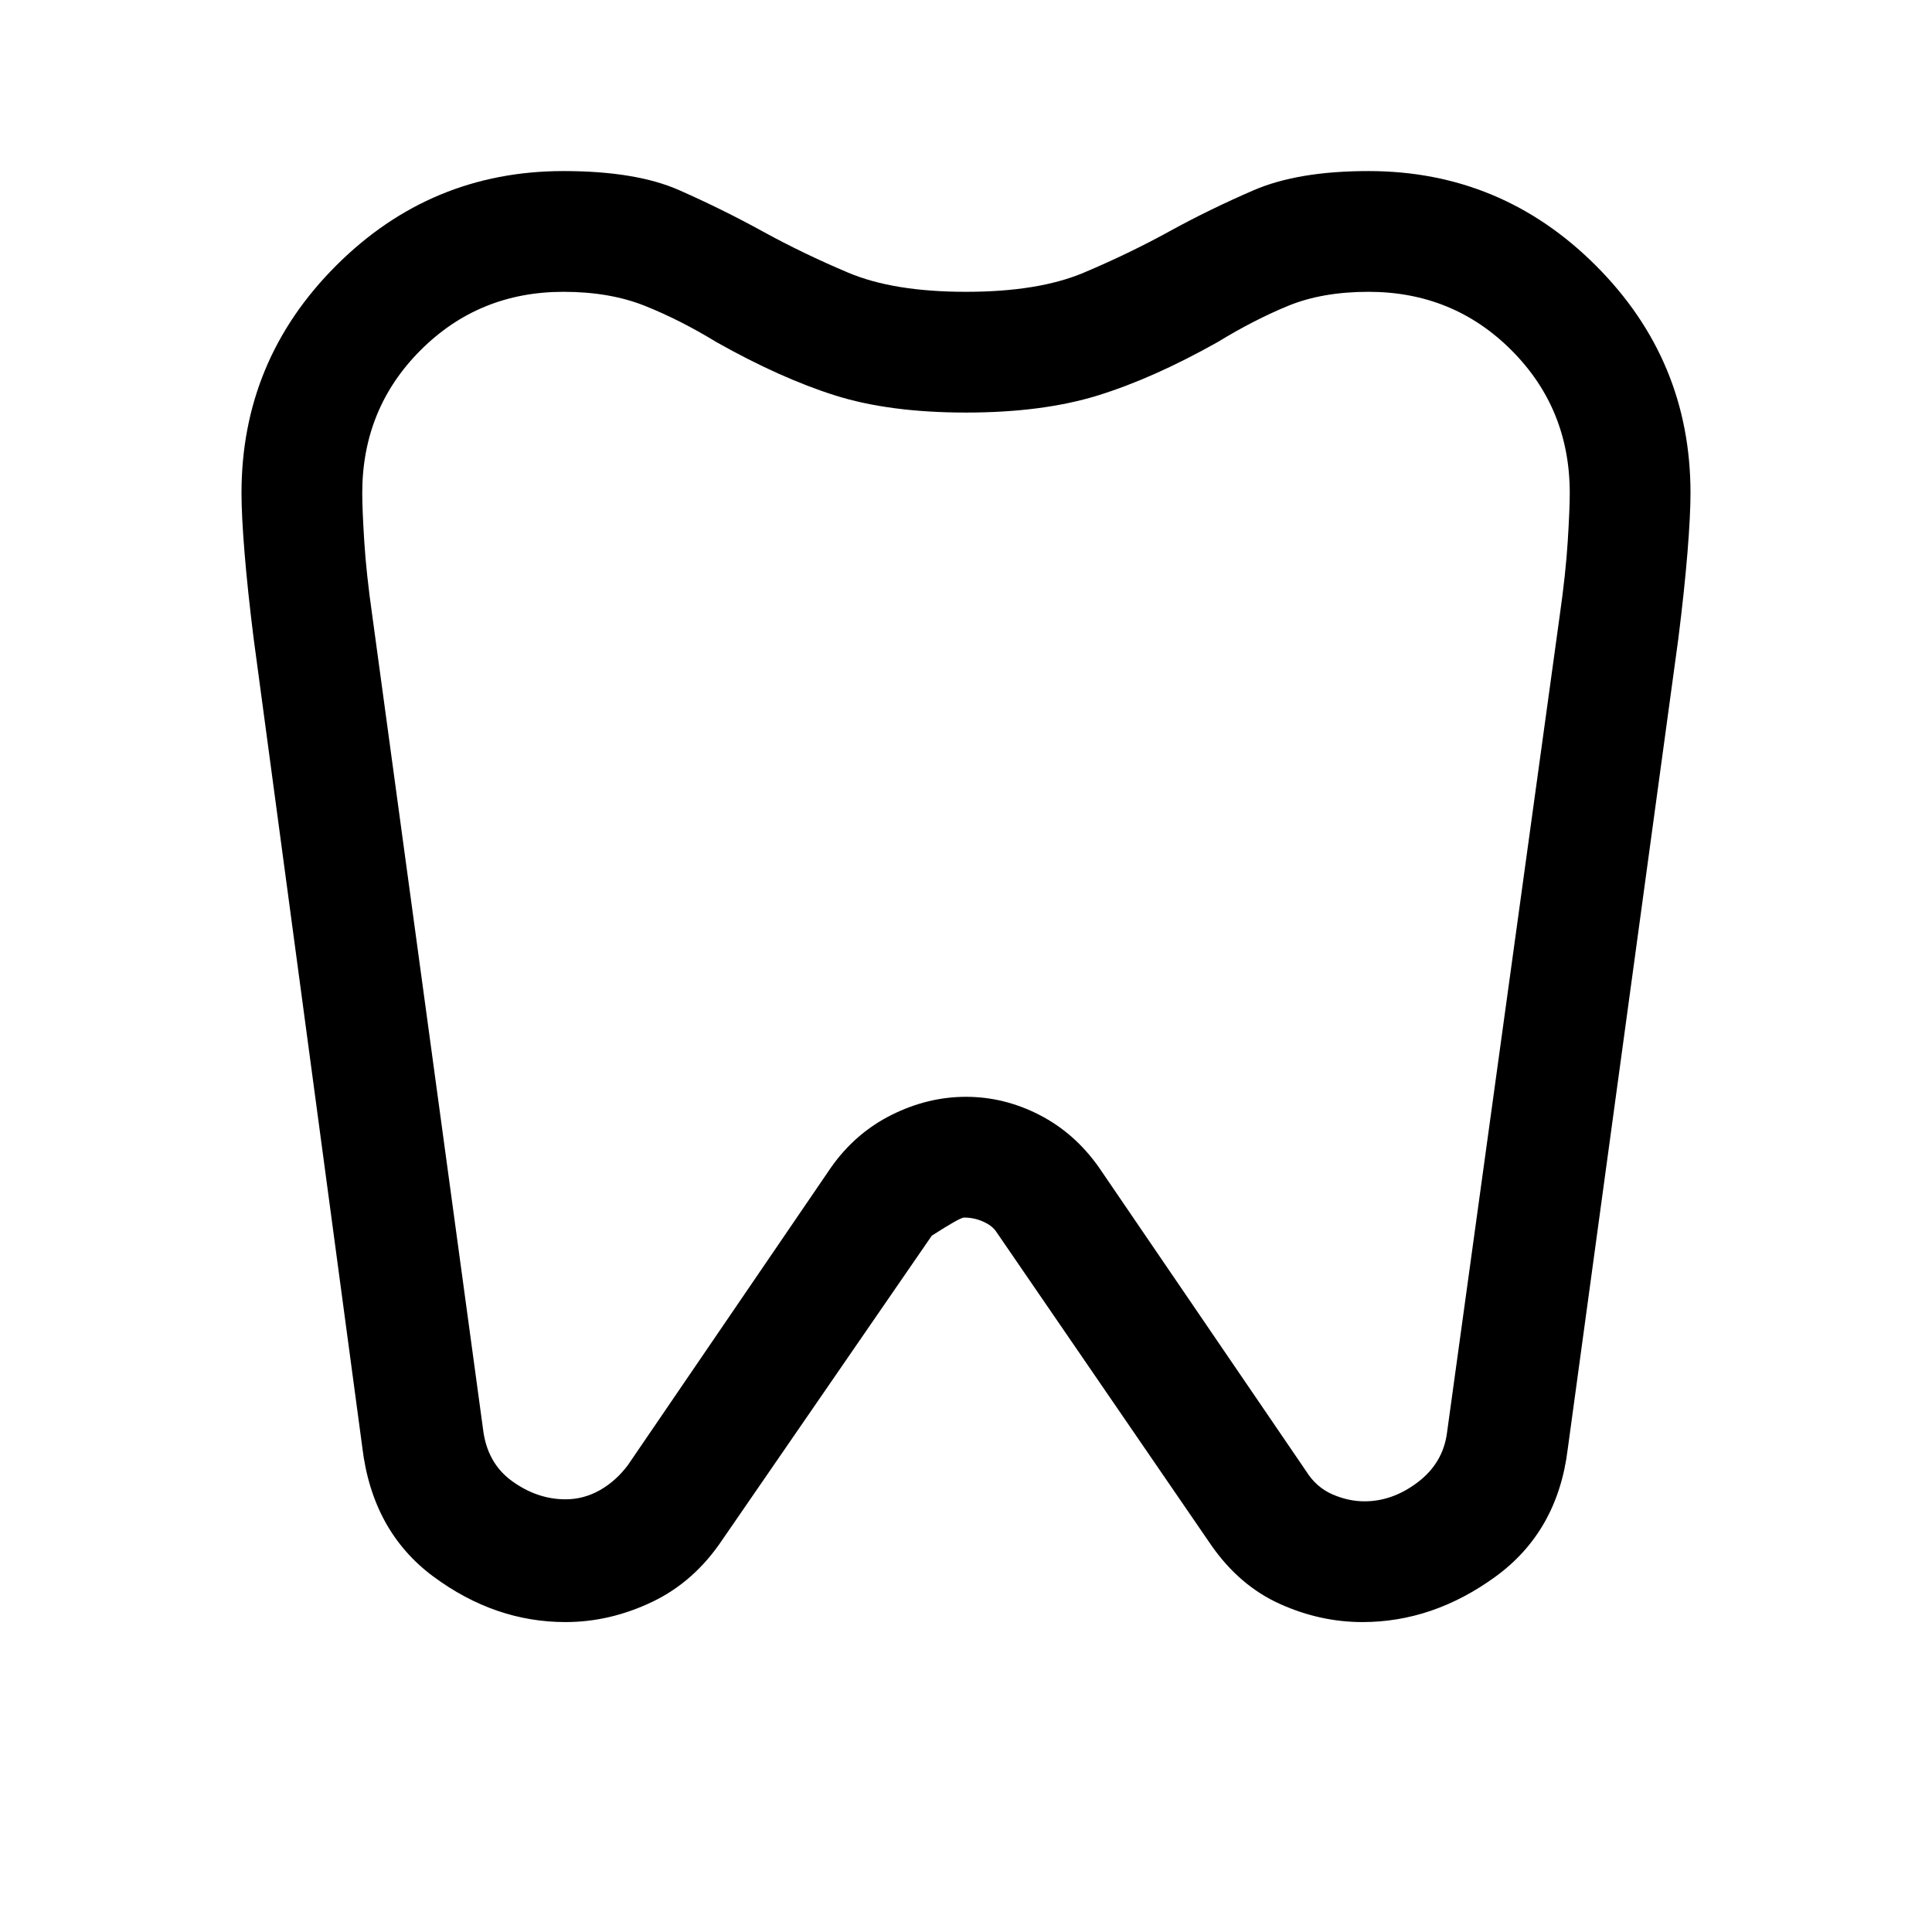
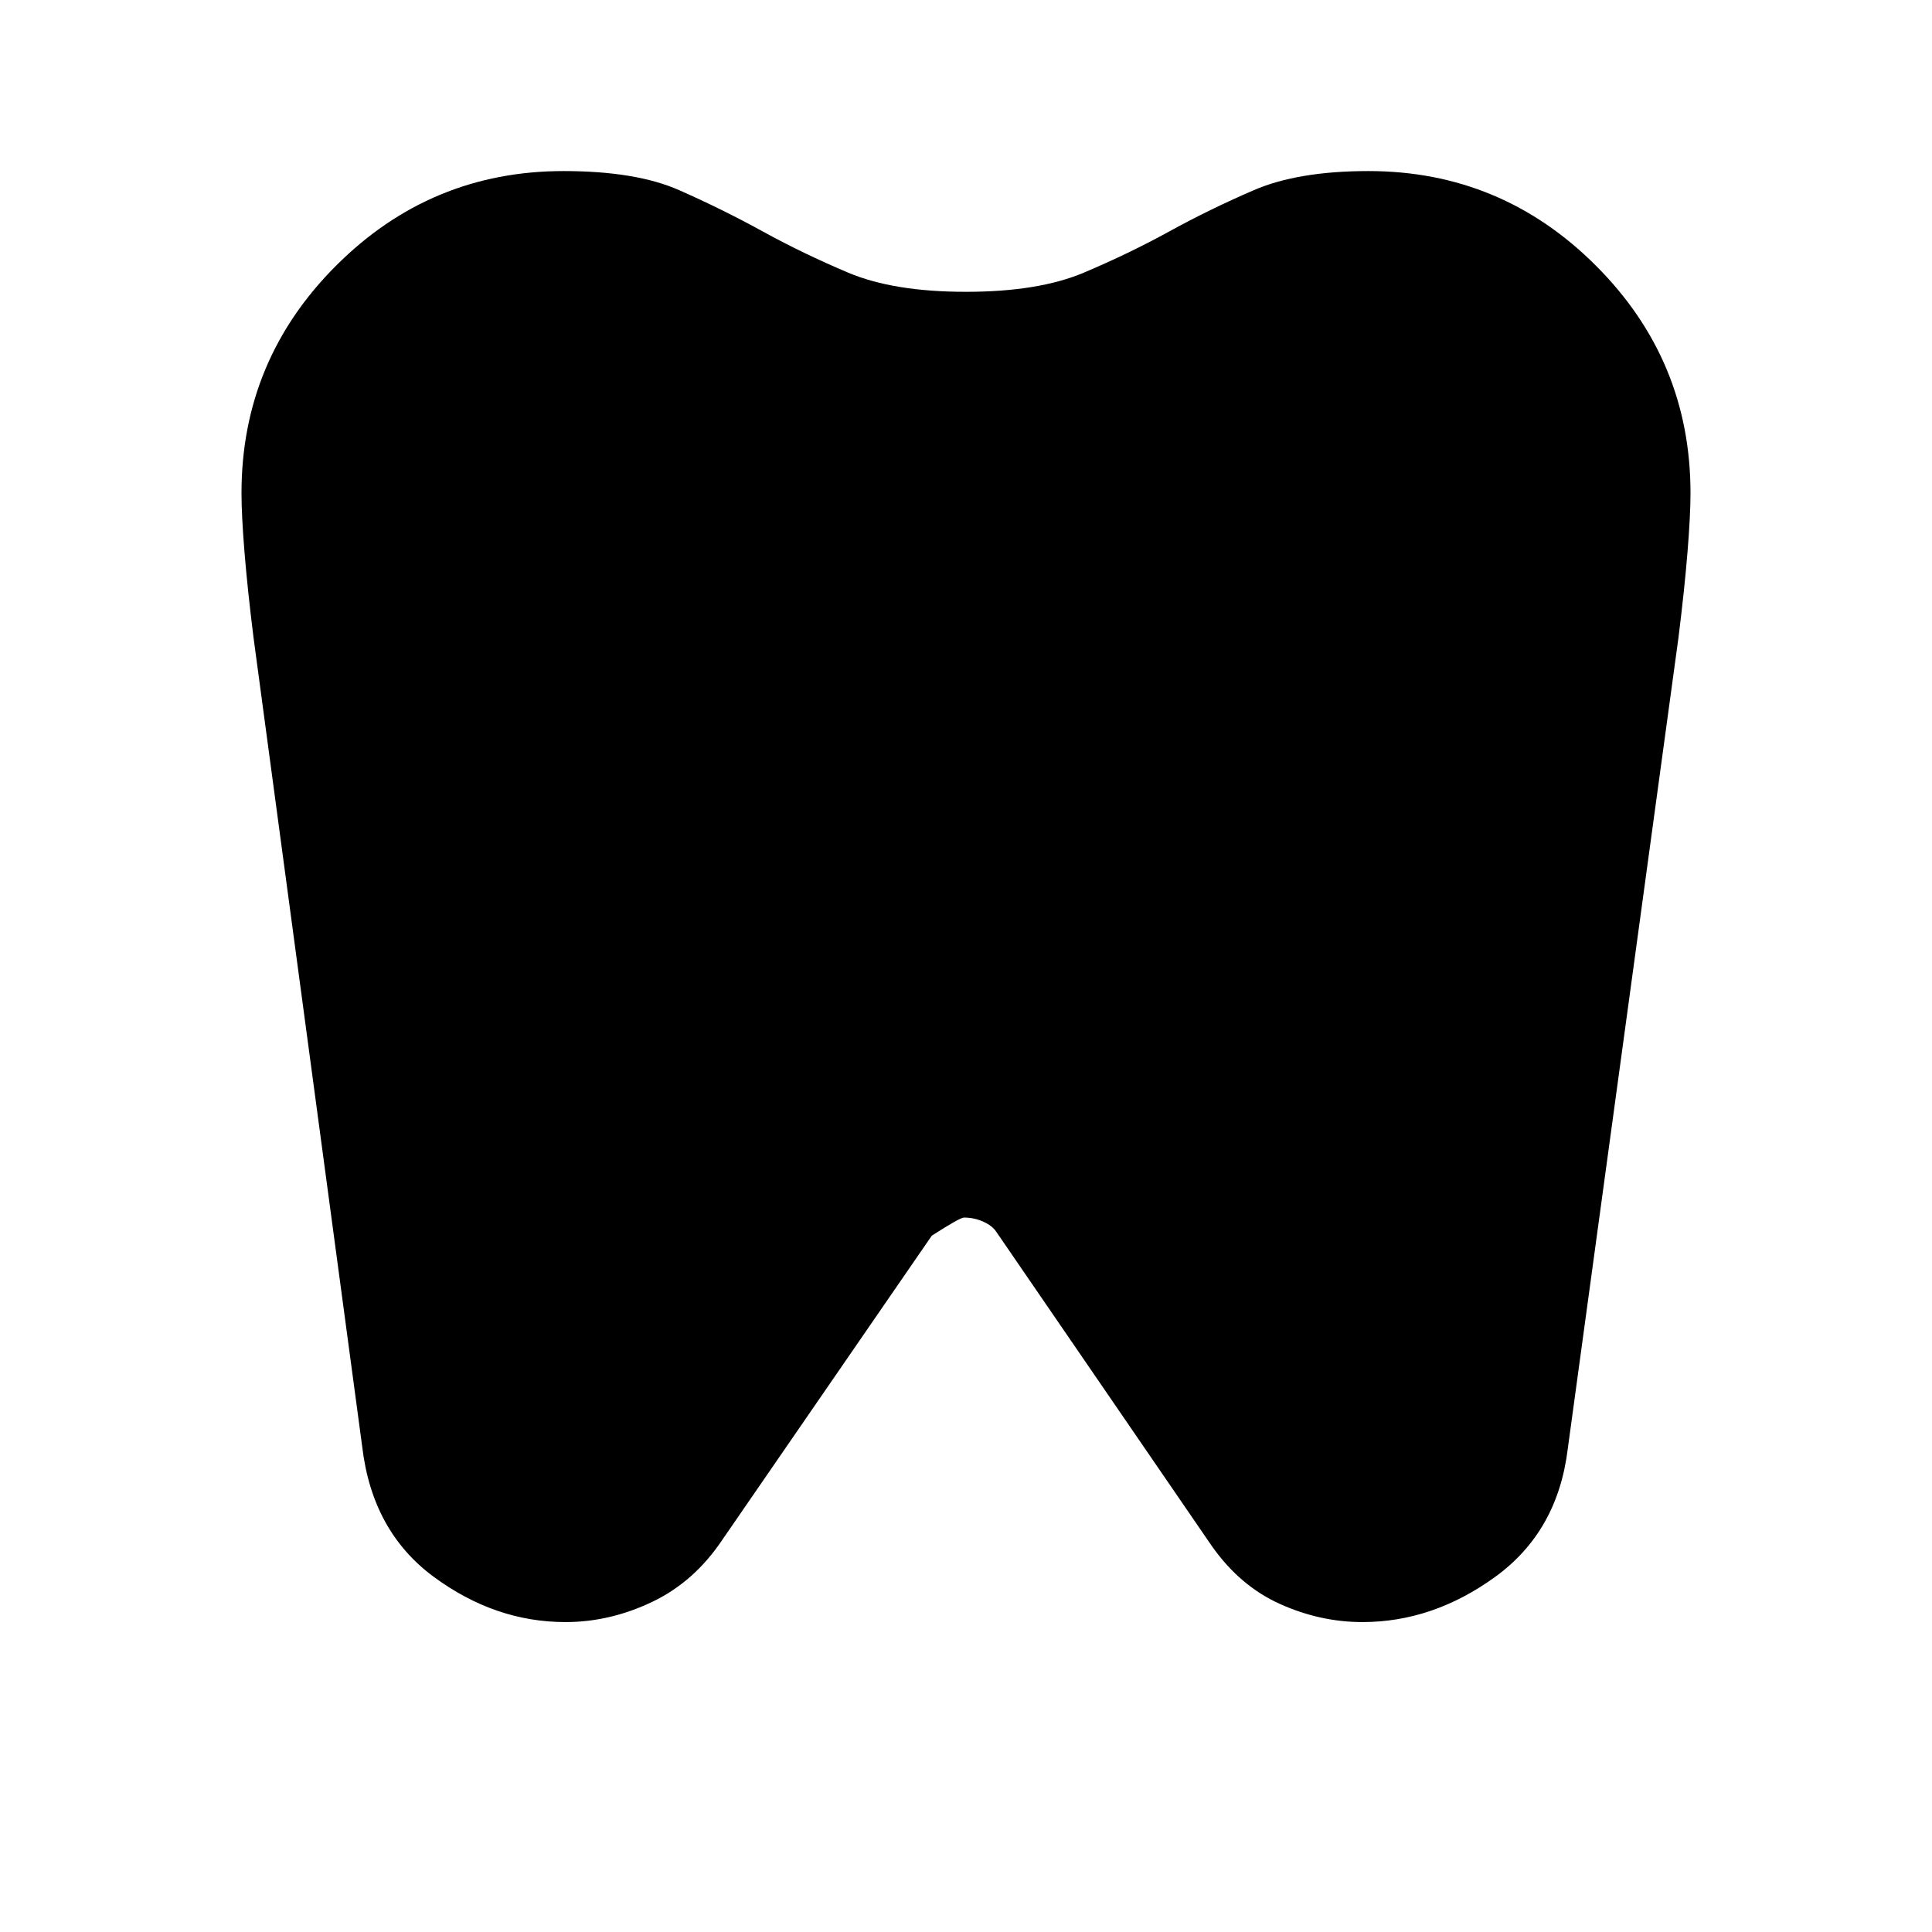
<svg xmlns="http://www.w3.org/2000/svg" height="48" viewBox="0 96 960 960" width="48">
-   <path d="M680 181q66 0 113 47t47 113q0 11-1.5 29.5T834 413l-55 403q-5 41-36 63.5T677 902q-21 0-41-9t-34-29L495 708q-2-3-6.5-5t-9.5-2q-2 0-16 9L359 861q-14 21-35 31t-43 10q-35 0-65.5-22.5T180 815l-54-402q-3-24-4.5-42.5T120 341q0-66 47-113t113-47q36 0 57.5 9.5T379 211q20 11 42.5 20.5T480 241q36 0 58.5-9.5T581 211q20-11 42-20.5t57-9.5Zm0 60q-23 0-40 7t-35 18q-32 18-59.5 26.5T480 301q-38 0-65-8.5T356 266q-18-11-35.5-18t-40.5-7q-42 0-71 29t-29 71q0 8 1 24t4 37l55 404q2 17 14.5 26t26.5 9q9 0 17-4.5t14-12.5l101-148q12-17 30-26t37-9q19 0 36.5 9t29.5 26l103 151q5 8 13 11.5t16 3.5q14 0 26.5-9.5T719 808l56-406q3-21 4-37t1-24q0-42-29-71t-71-29ZM480 541Z" />
+   <path d="M680 181q66 0 113 47t47 113q0 11-1.5 29.5T834 413l-55 403q-5 41-36 63.5T677 902q-21 0-41-9t-34-29L495 708q-2-3-6.5-5t-9.5-2q-2 0-16 9L359 861q-14 21-35 31t-43 10q-35 0-65.5-22.5T180 815l-54-402q-3-24-4.5-42.5T120 341q0-66 47-113t113-47q36 0 57.5 9.5T379 211q20 11 42.5 20.5T480 241q36 0 58.5-9.5T581 211q20-11 42-20.5t57-9.5Z" />
</svg>
